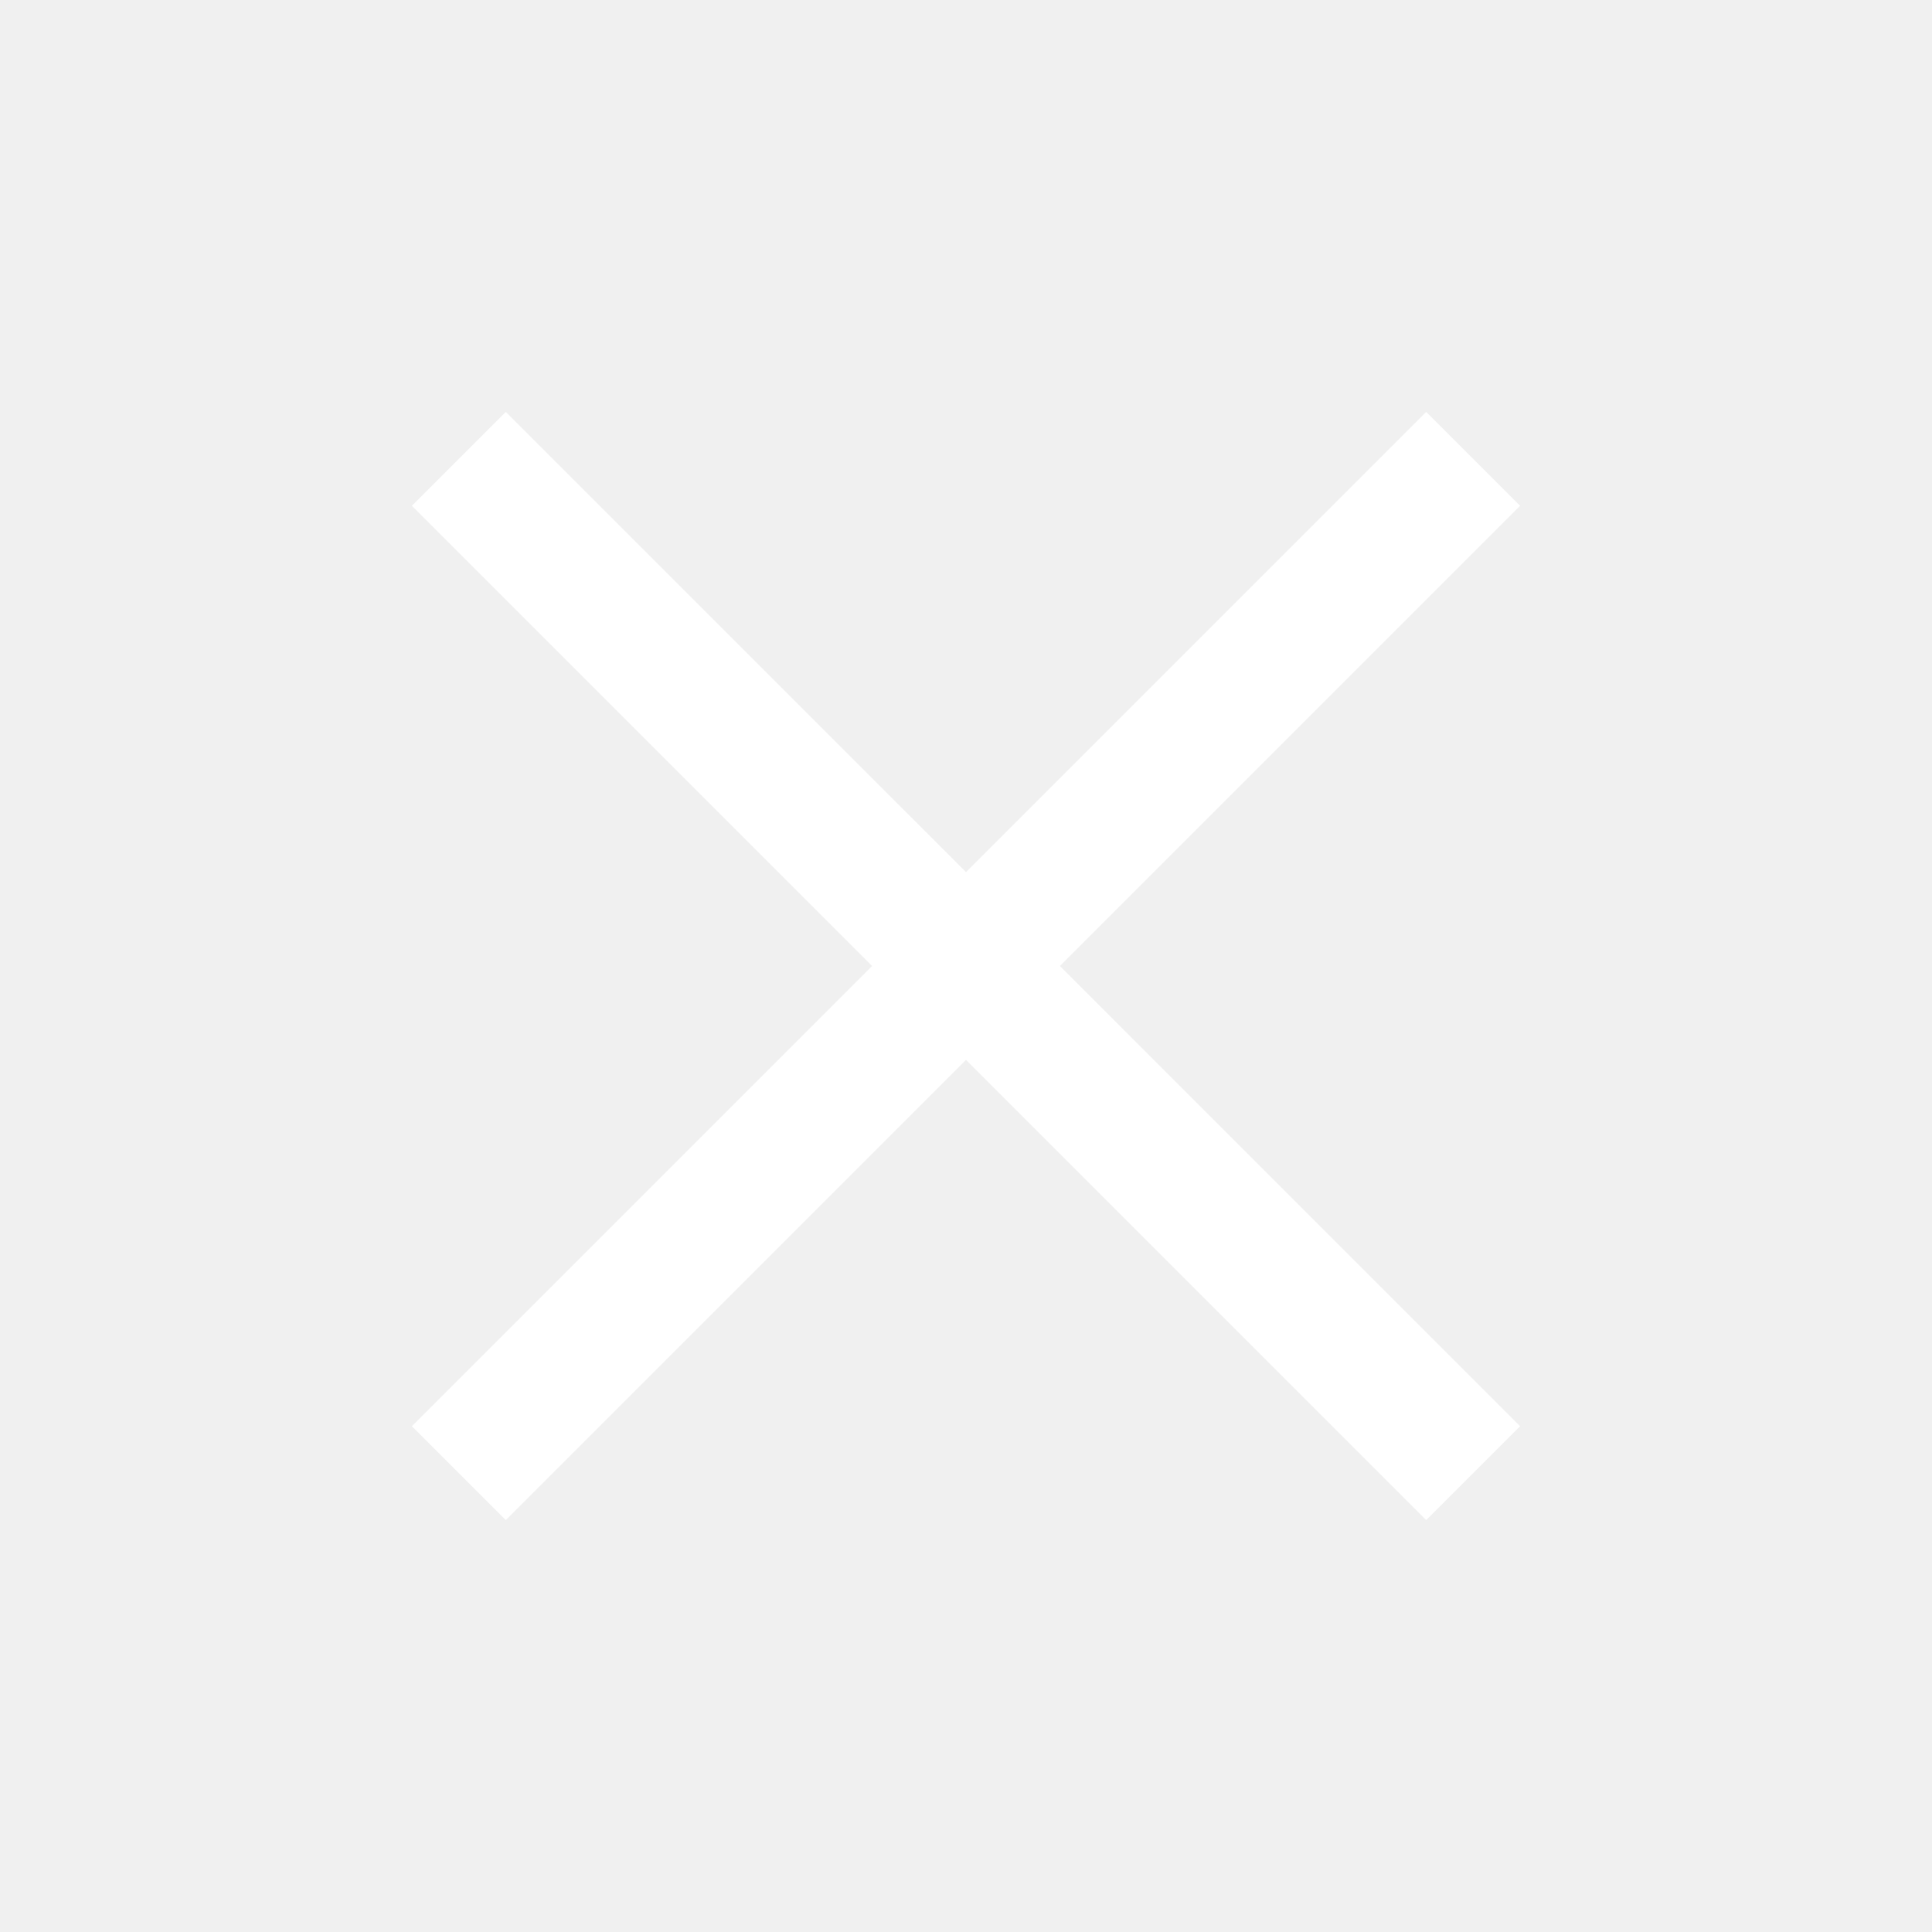
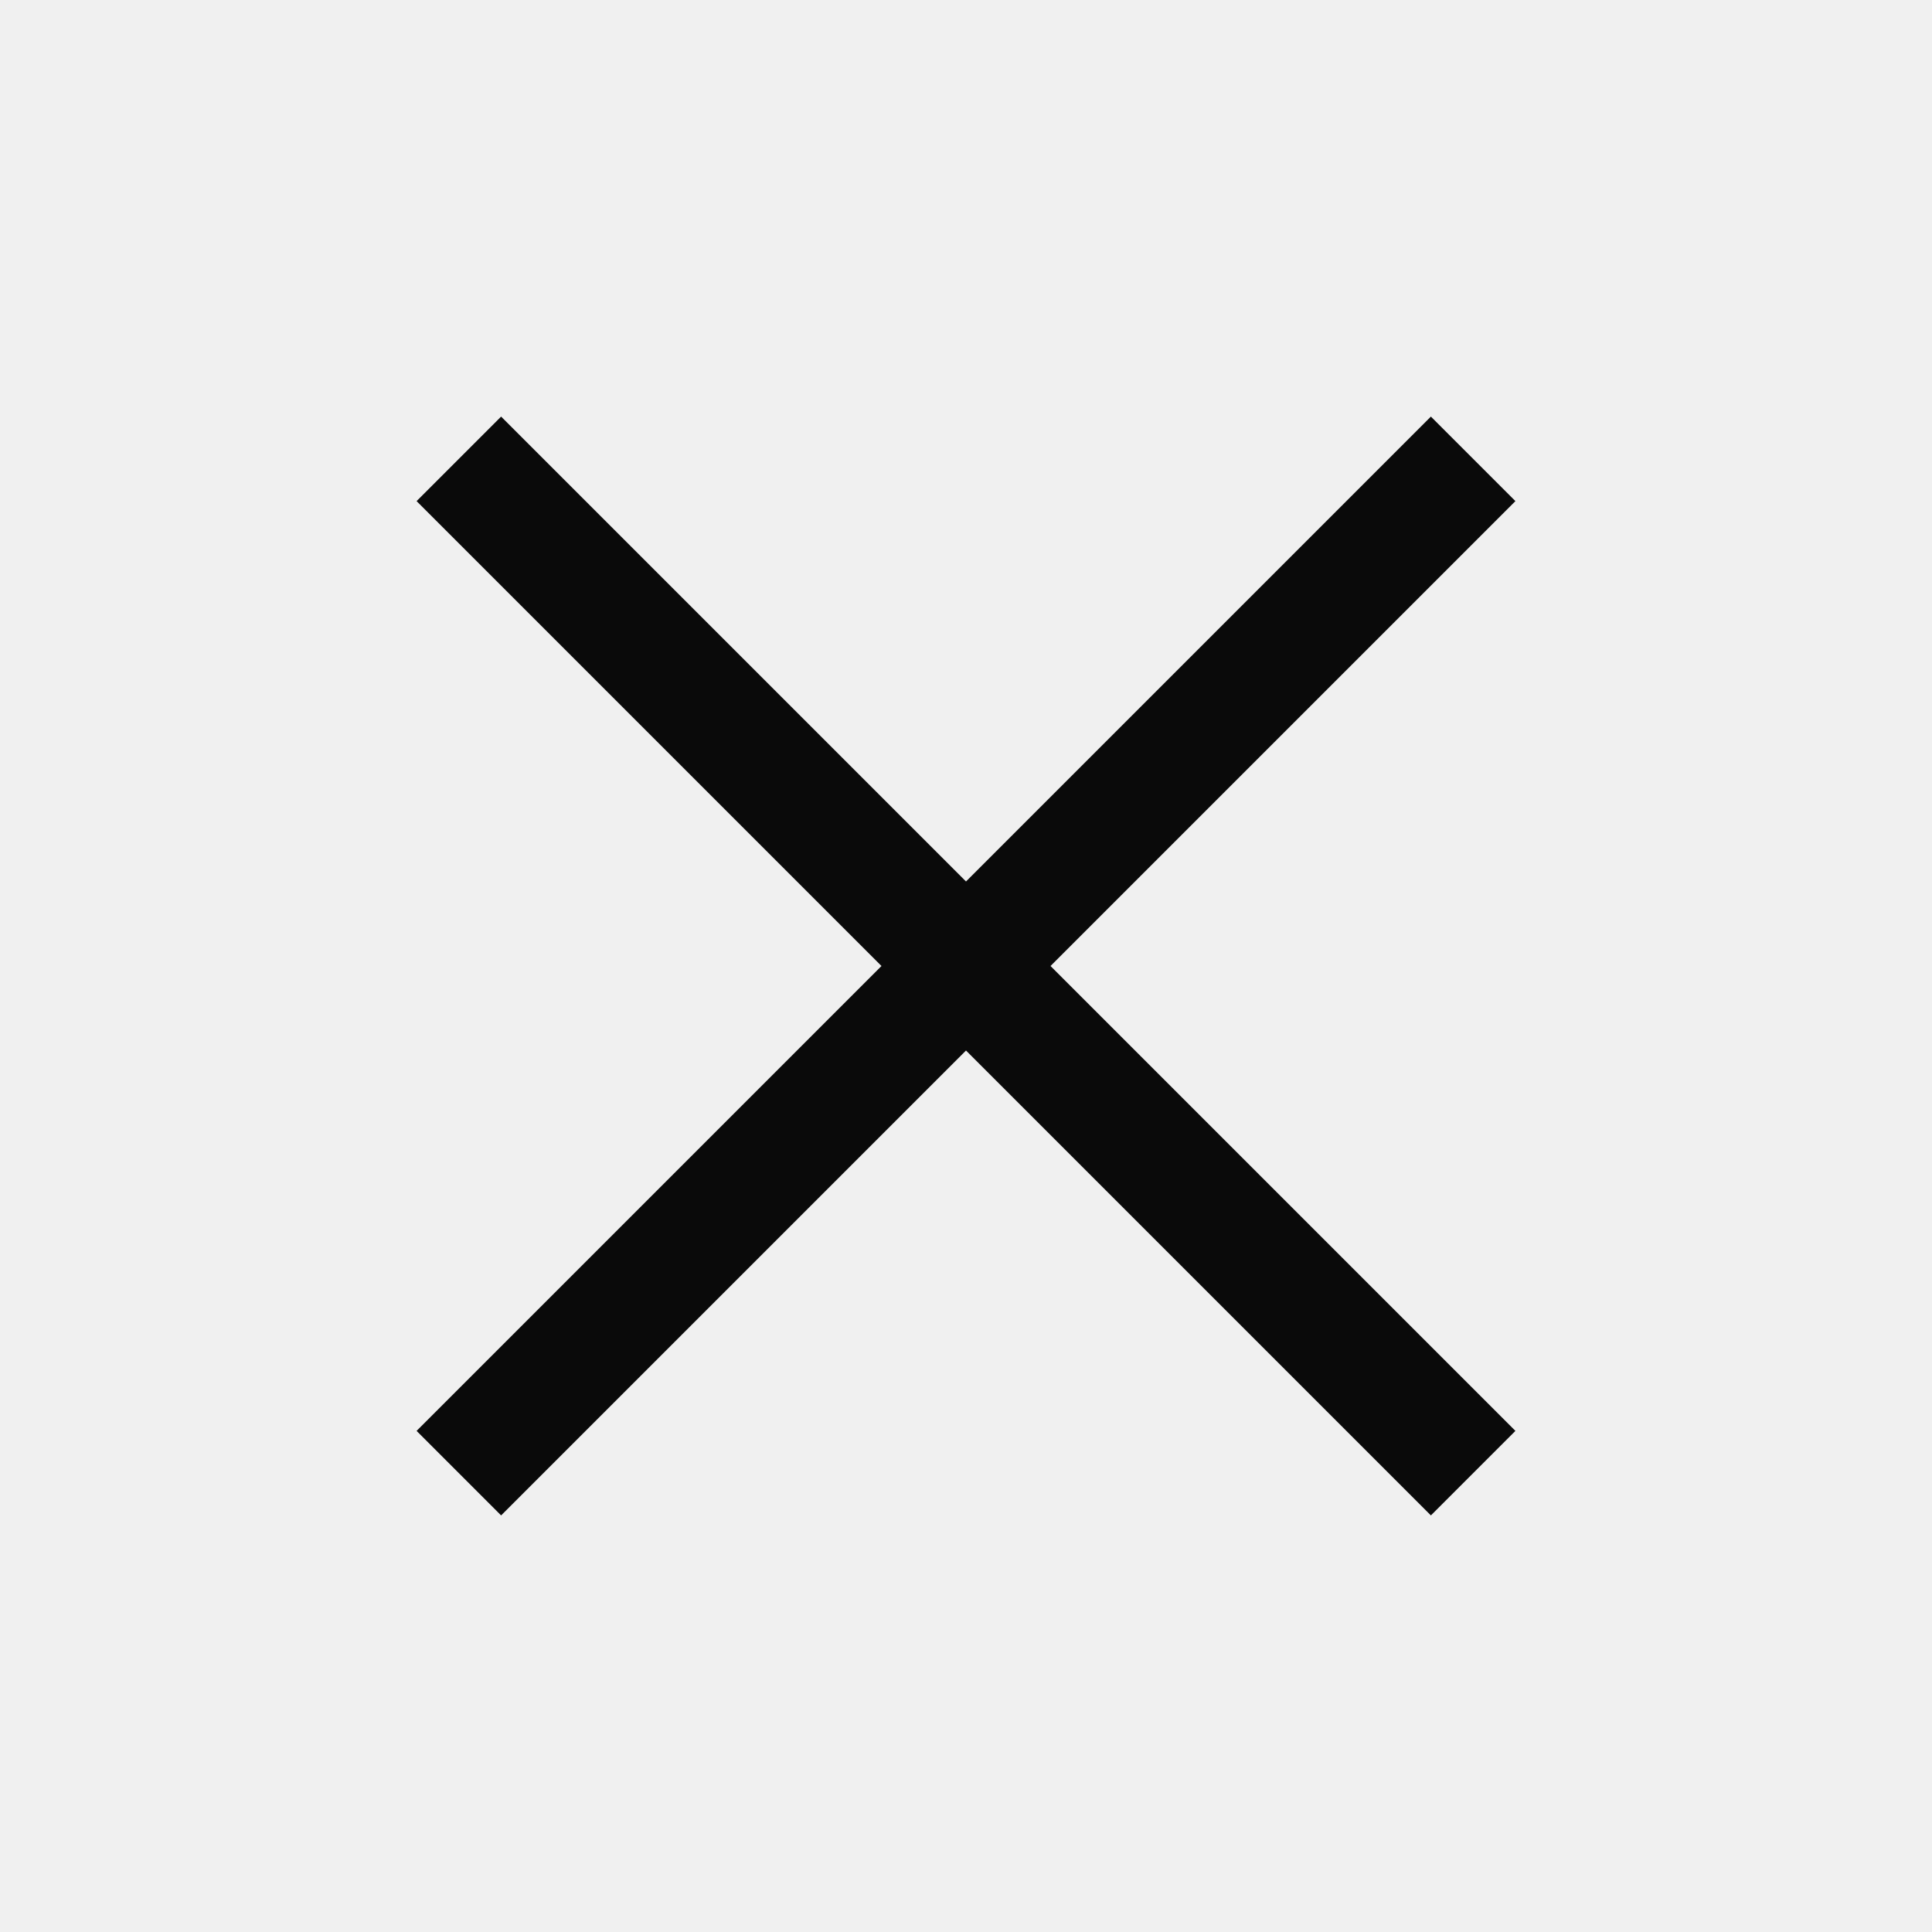
- <svg xmlns="http://www.w3.org/2000/svg" height="40px" viewBox="0 -960 960 960" width="40px" fill="#fff">
-   <path d="m251.33-204.67-46.66-46.66L433.33-480 204.67-708.67l46.66-46.66L480-526.67l228.67-228.66 46.66 46.66L526.67-480l228.66 228.67-46.66 46.66L480-433.33 251.33-204.67Z" />
+ <svg xmlns="http://www.w3.org/2000/svg" height="48px" viewBox="0 -960 960 960" width="48px" fill="#0a0a0a">
+   <path d="m249-207-42-42 231-231-231-231 42-42 231 231 231-231 42 42-231 231 231 231-42 42-231-231-231 231Z" />
</svg>
